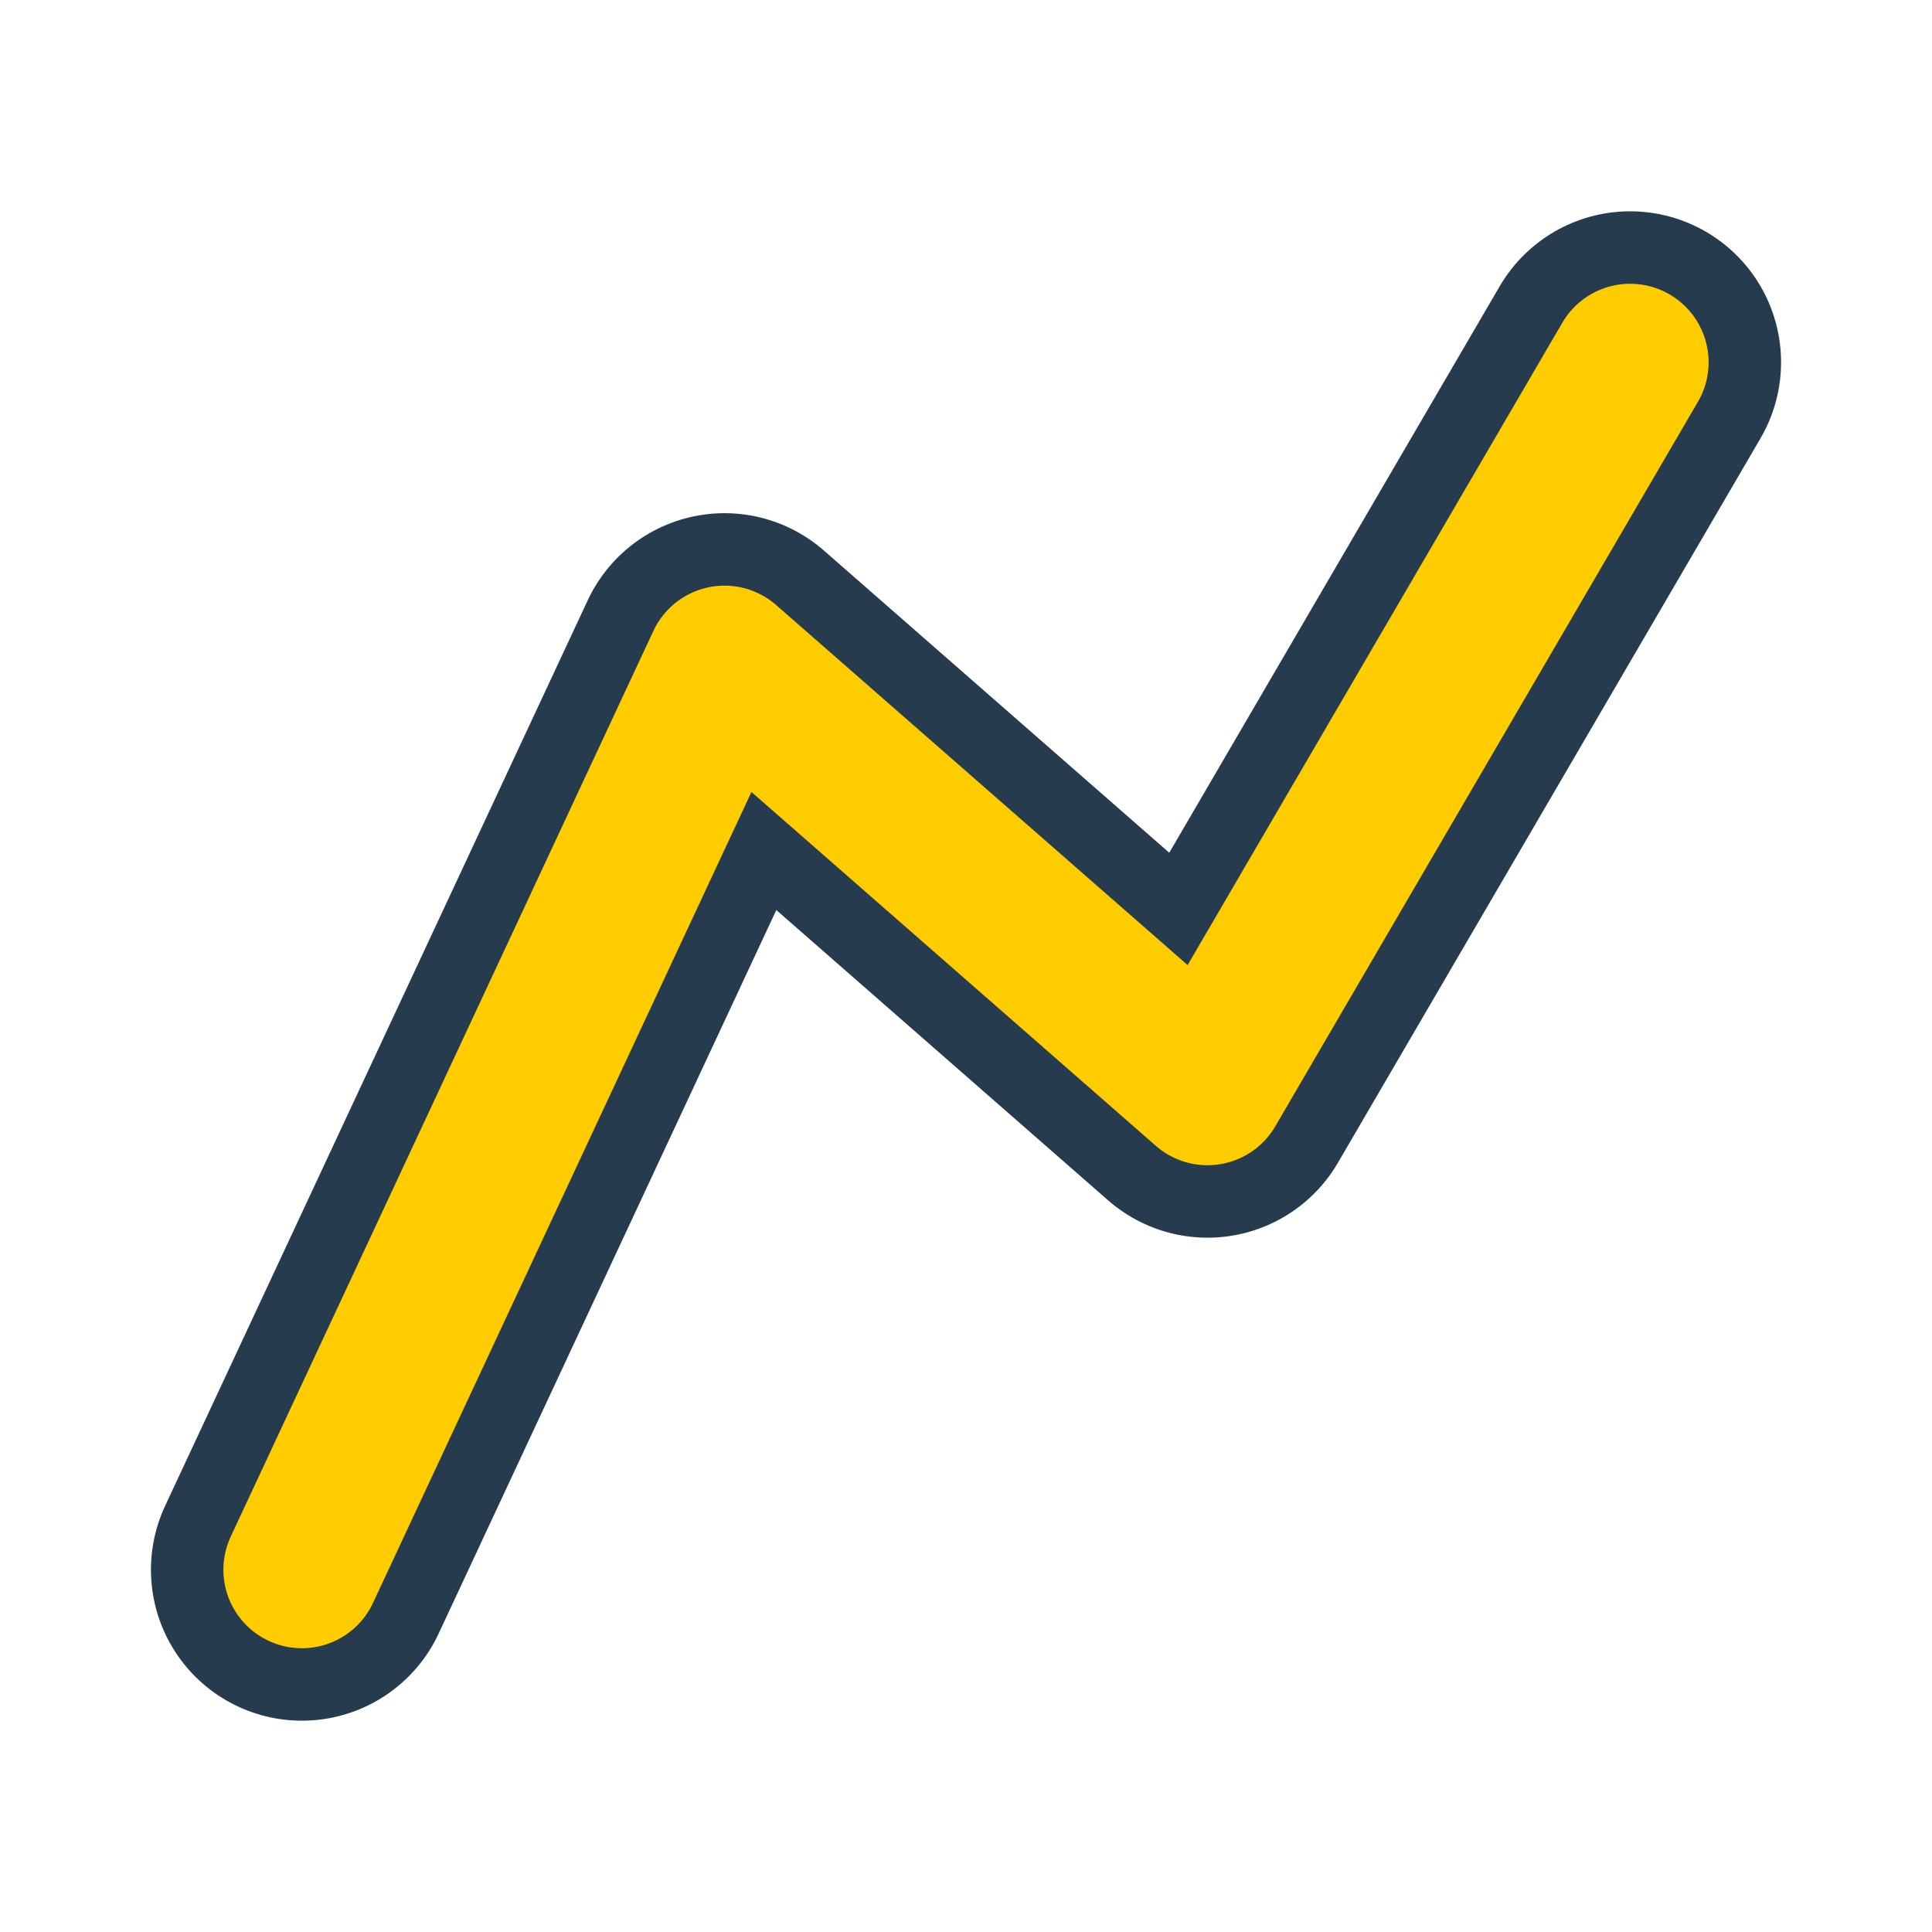
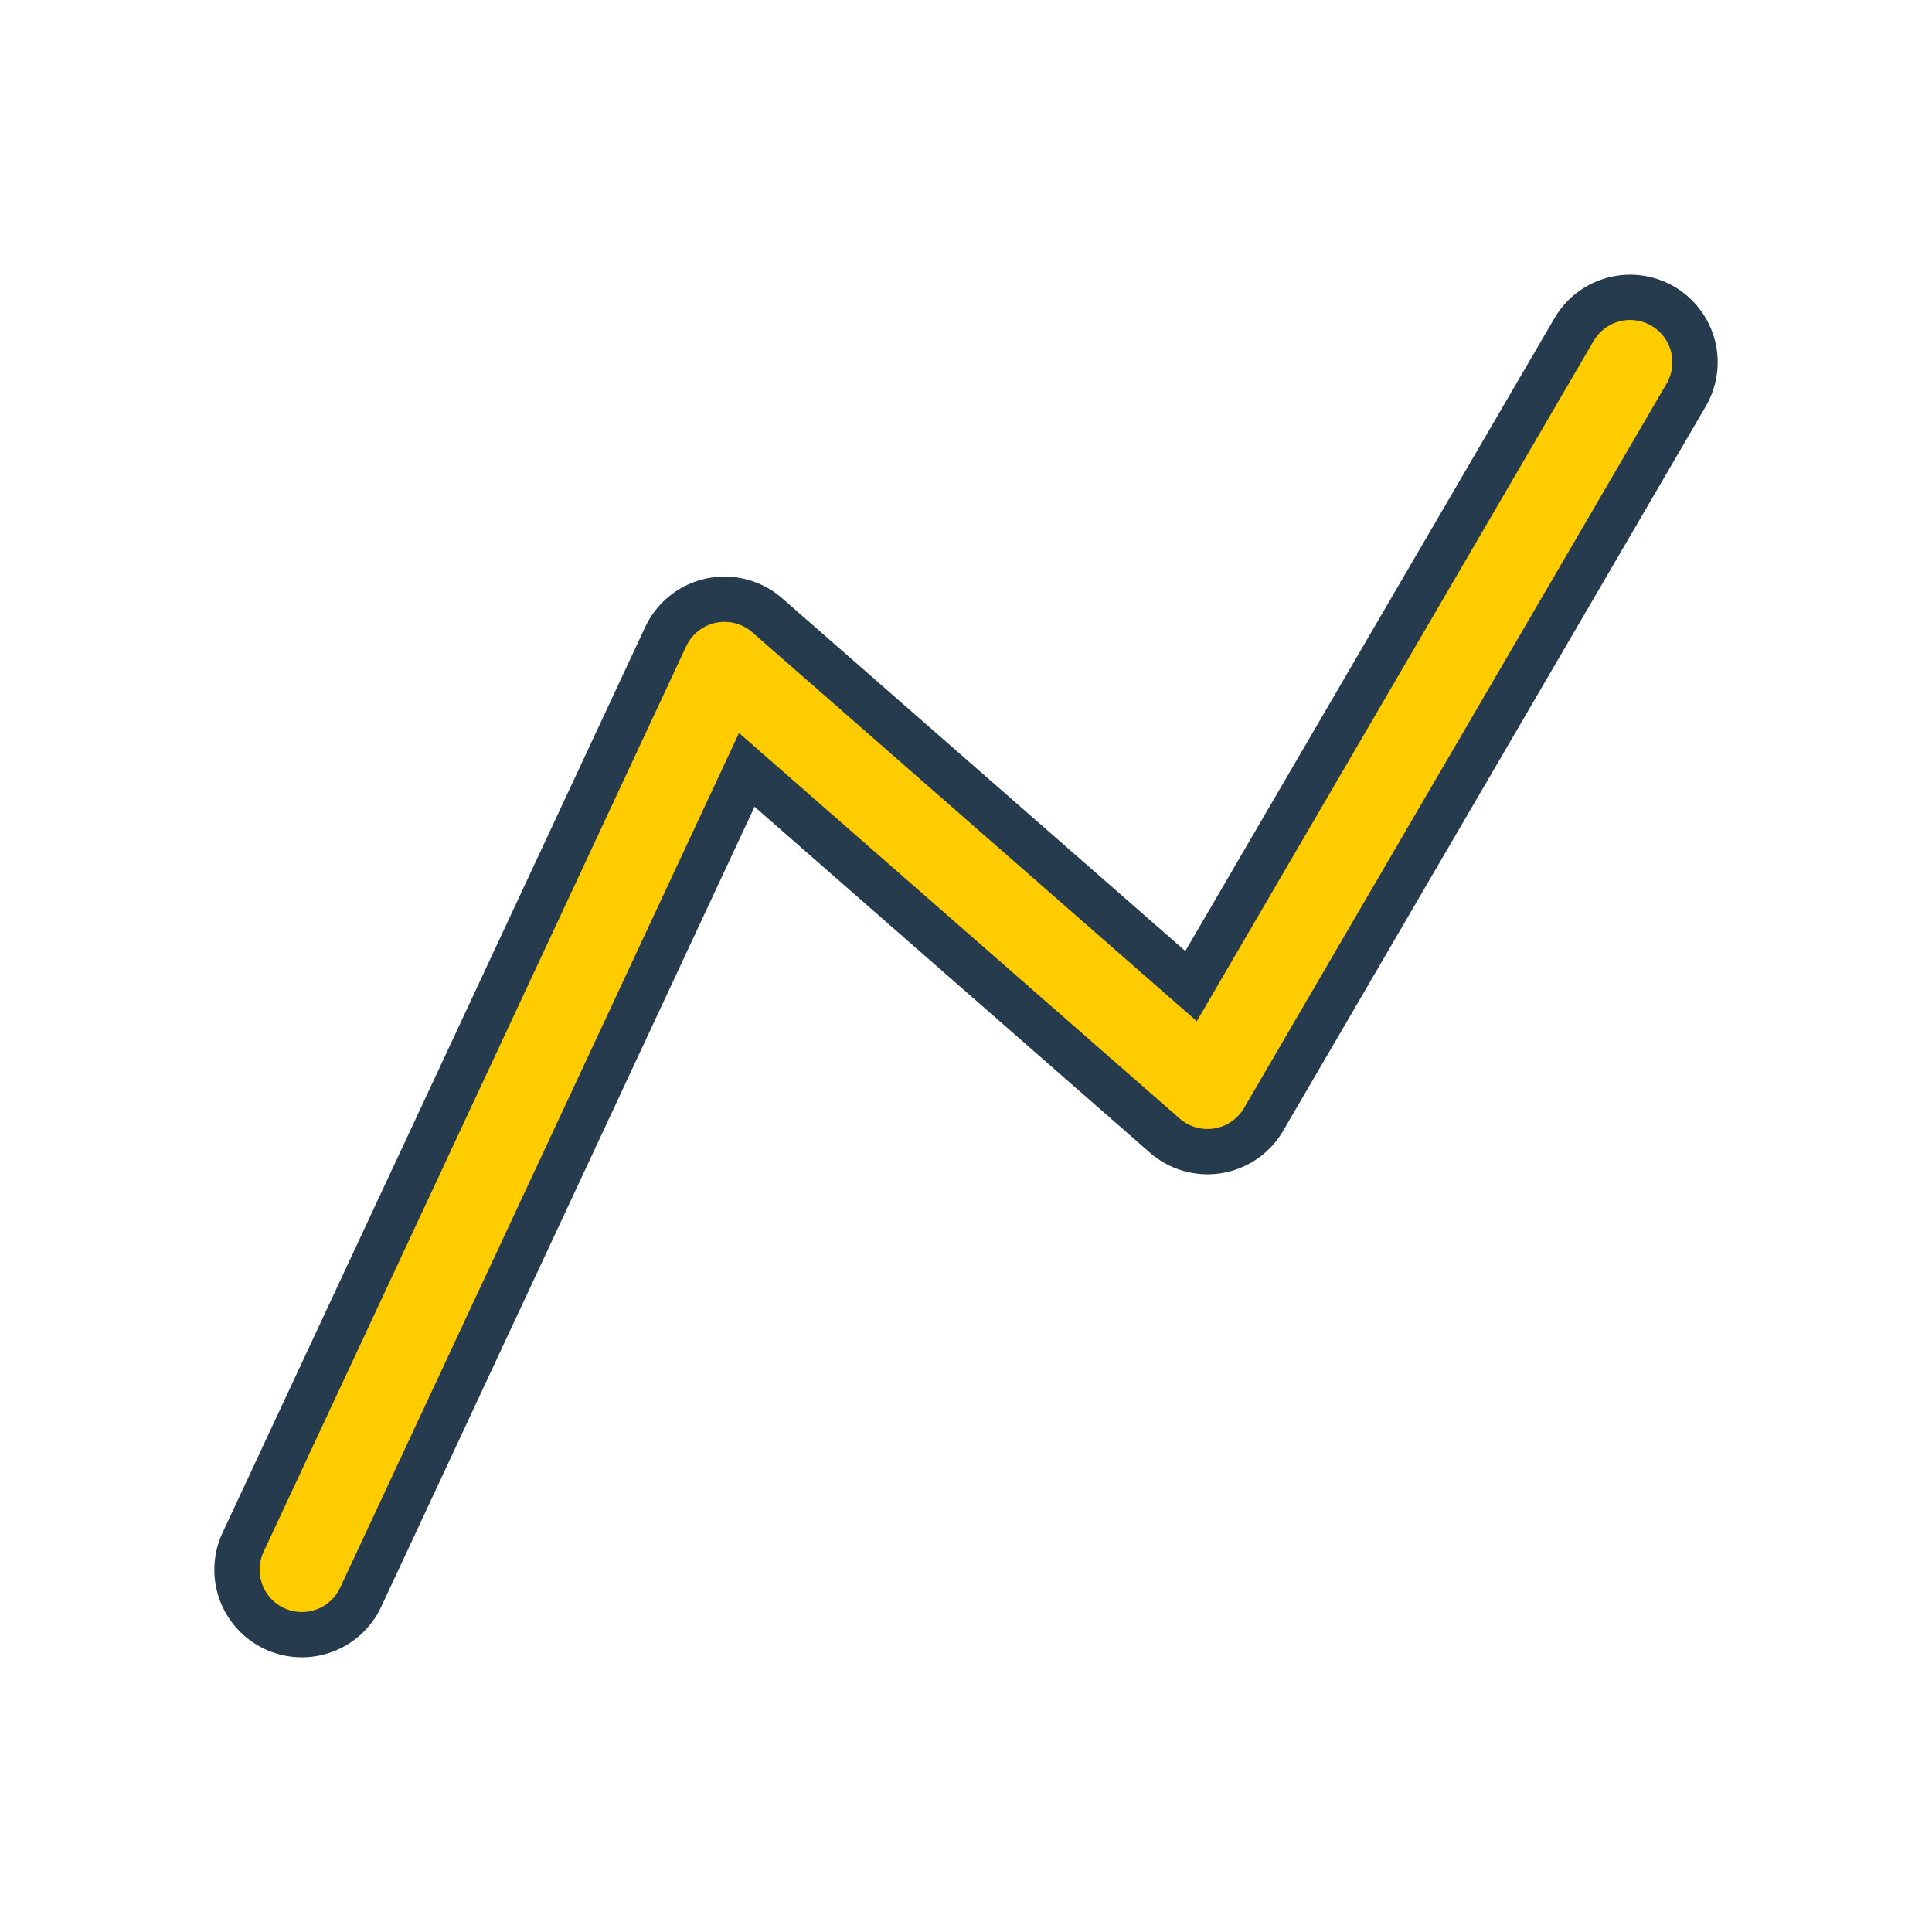
<svg xmlns="http://www.w3.org/2000/svg" width="32" height="32" viewBox="0 0 32 32">
  <g fill="none" stroke-linecap="round" stroke-linejoin="round">
-     <path d="M5 26 L12 11 L20 18 L27 6" stroke="#263B4E" stroke-width="5" />
-     <path d="M5 26 L12 11 L20 18 L27 6" stroke="#FFCC00" stroke-width="2.6" />
+     <path d="M5 26 L12 11 L20 18 L27 6" stroke="#263B4E" stroke-width="2.9" />
+     <path d="M5 26 L12 11 L20 18 L27 6" stroke="#FFCC00" stroke-width="1.4" />
  </g>
</svg>
